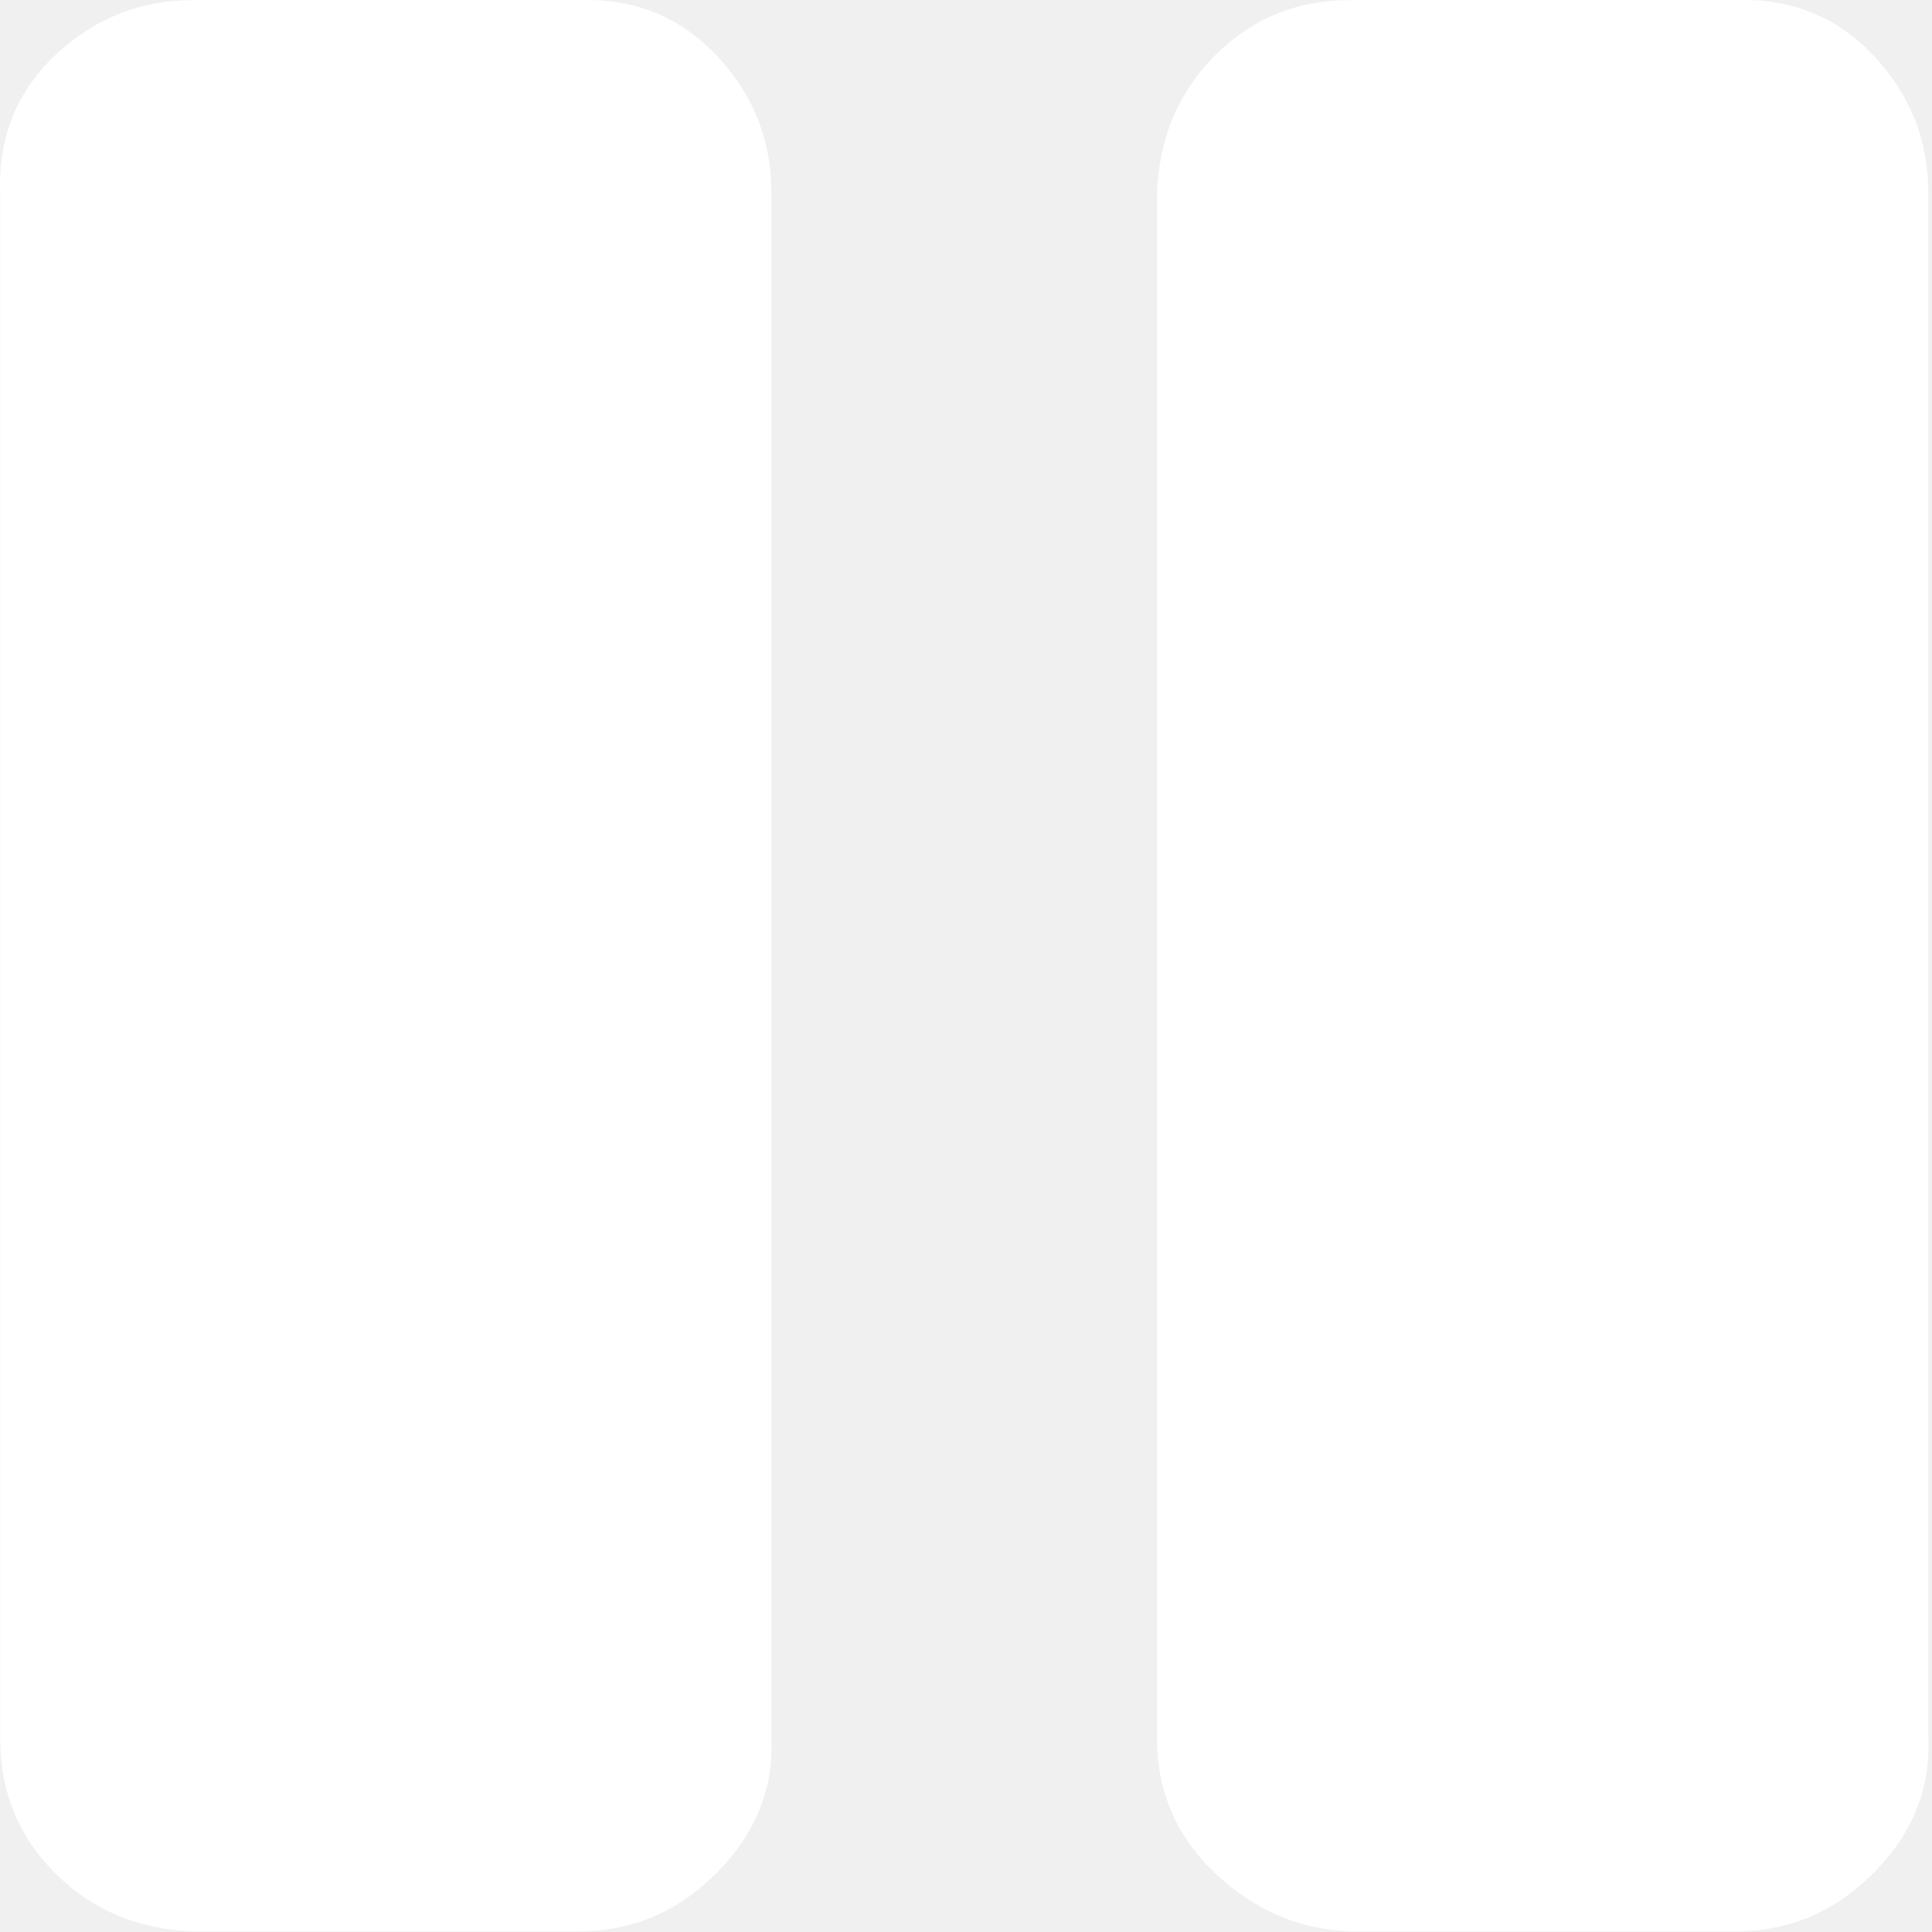
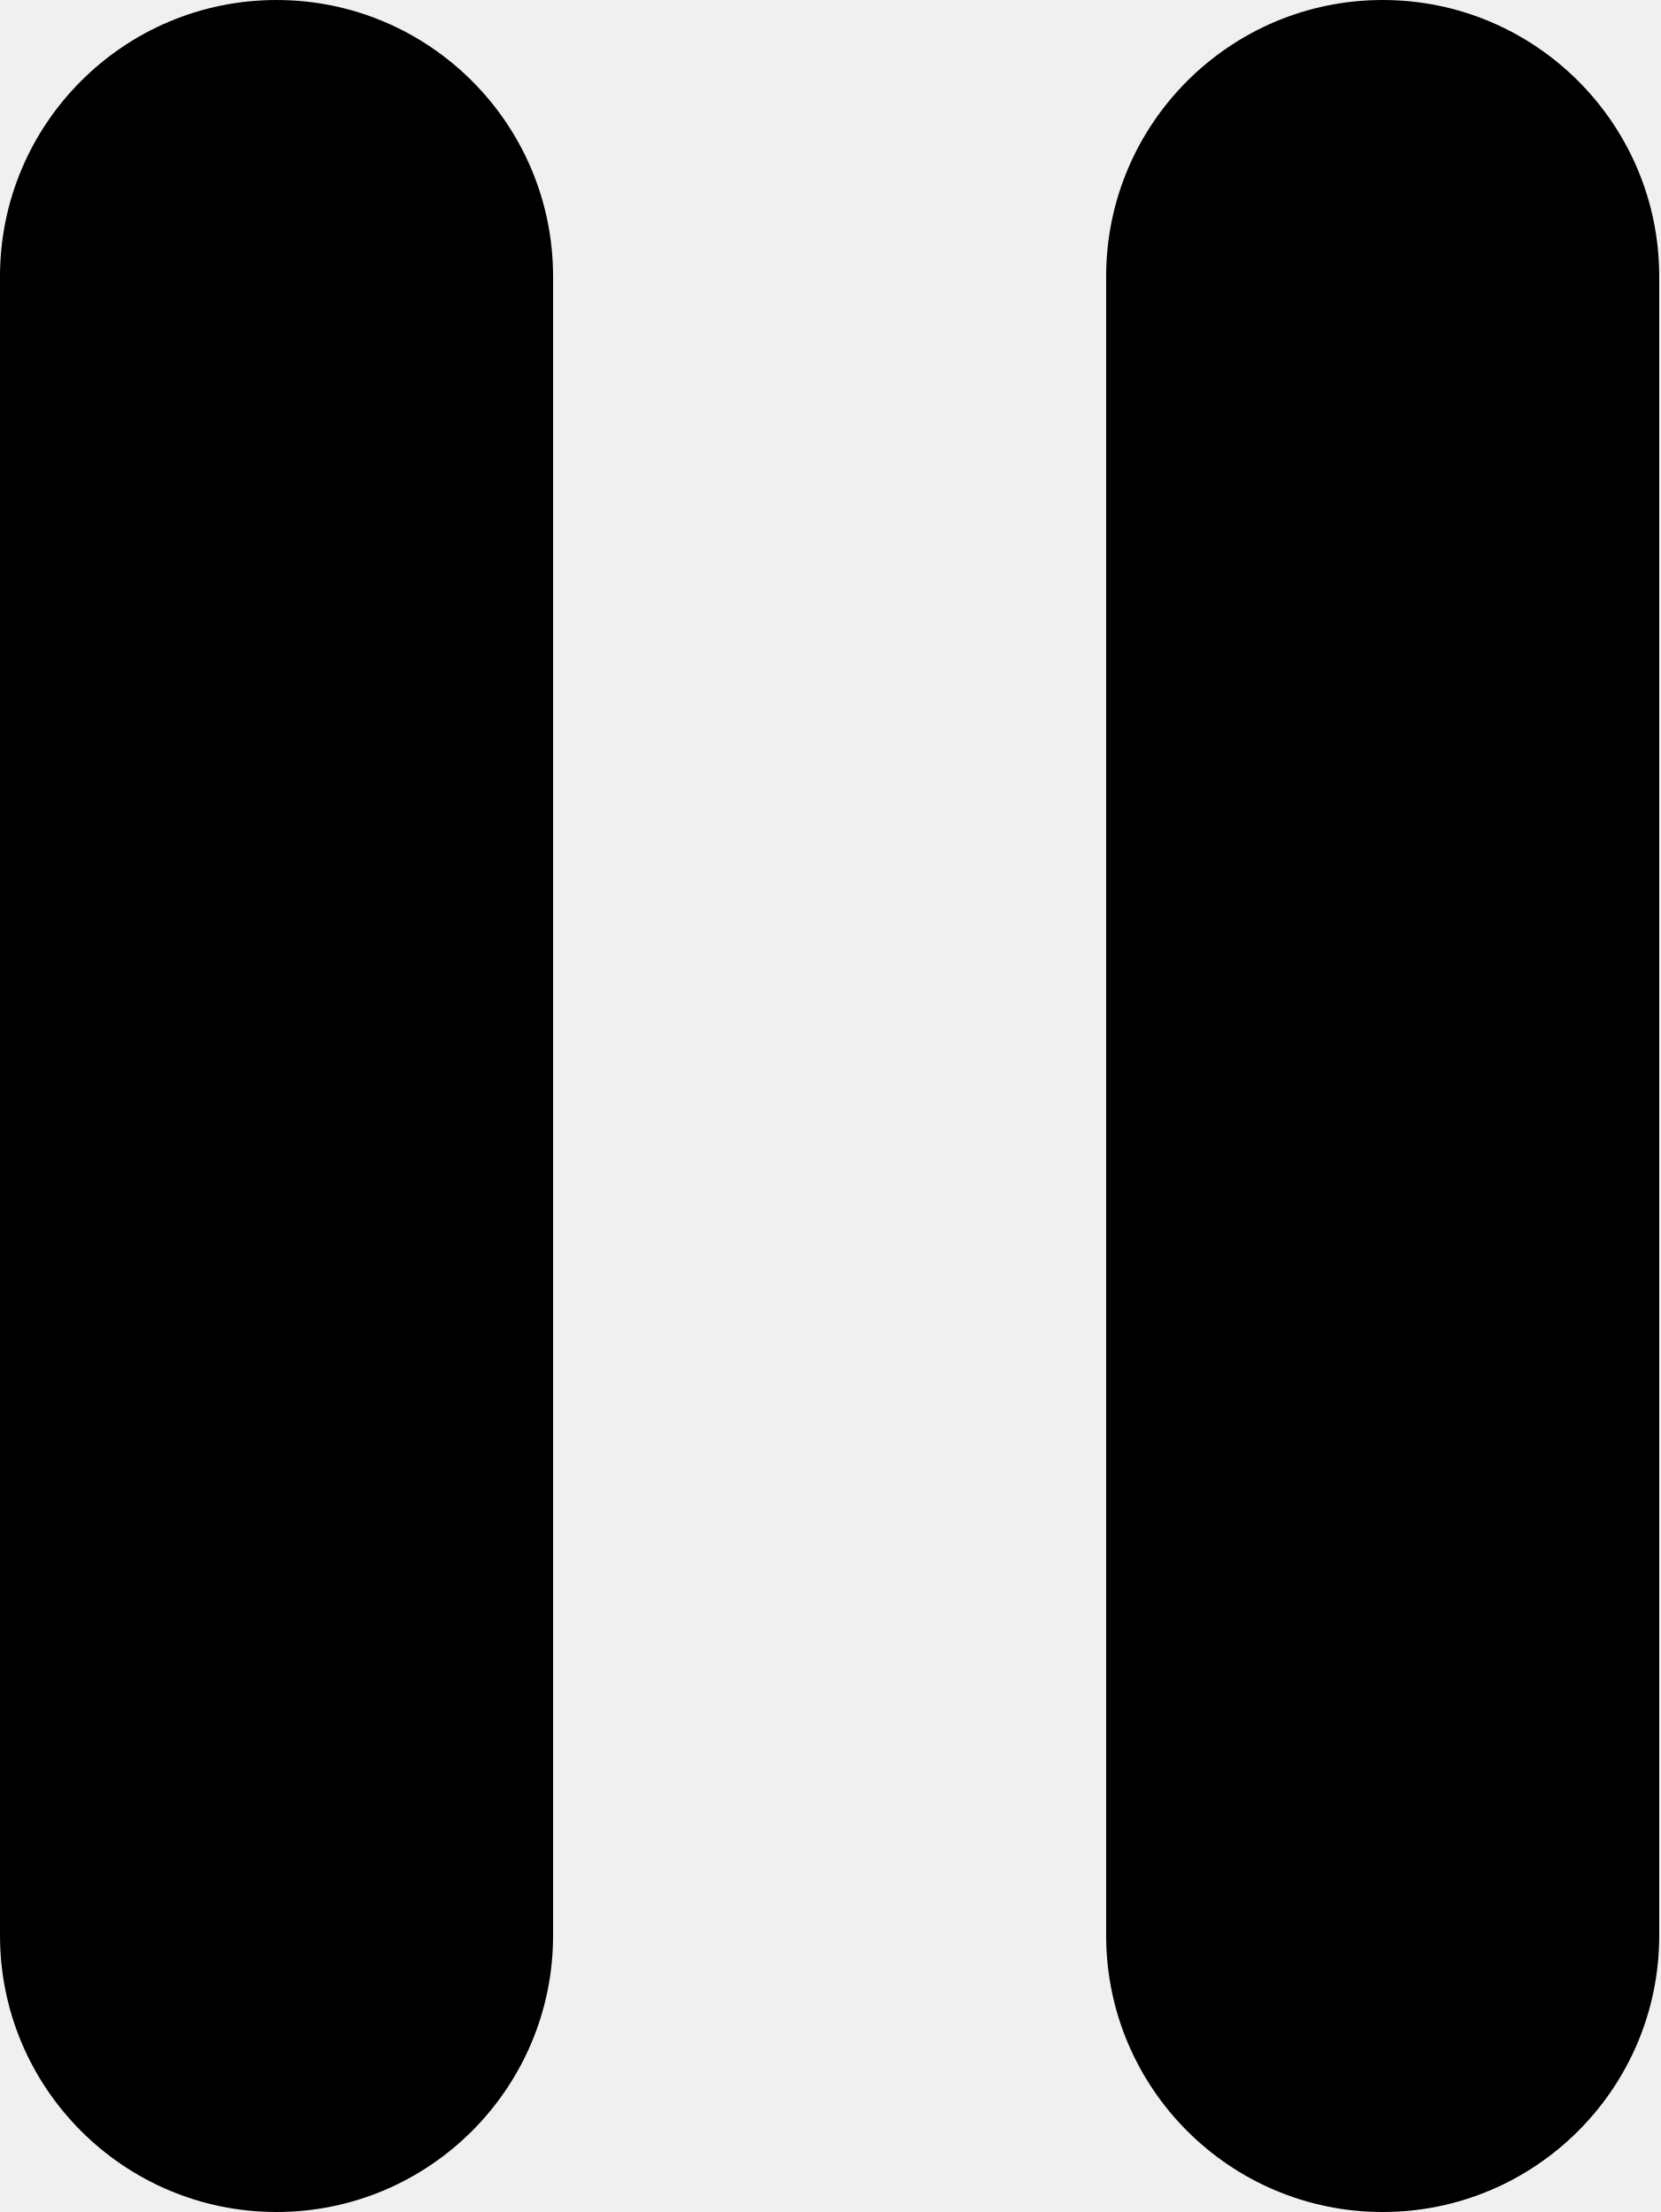
- <svg xmlns="http://www.w3.org/2000/svg" width="505" height="505" viewBox="0 0 505 505" fill="none">
-   <path d="M0.04 454.44C0.04 468.307 4.84 480.04 14.44 489.64C24.04 499.24 36.04 504.307 50.44 504.84H151.24C165.107 504.84 177.107 499.773 187.24 489.64C197.373 479.507 202.173 467.773 201.64 454.44V50.44C201.64 36.573 196.84 24.573 187.24 14.44C177.64 4.307 165.64 -0.493 151.24 0.04H50.44C36.573 0.04 24.573 4.84 14.44 14.44C4.307 24.04 -0.493 36.04 0.04 50.44V454.44ZM302.44 454.44C302.44 468.307 307.507 480.04 317.64 489.64C327.773 499.24 339.507 504.307 352.84 504.84H453.64C467.507 504.84 479.507 499.773 489.64 489.64C499.773 479.507 504.573 467.773 504.04 454.44V50.44C504.04 36.573 499.24 24.573 489.64 14.44C480.04 4.307 468.04 -0.493 453.64 0.04H352.84C338.973 0.04 327.24 4.84 317.64 14.44C308.04 24.04 302.973 36.04 302.44 50.44V454.44Z" fill="white" />
+ <svg xmlns="http://www.w3.org/2000/svg" width="379" height="505" viewBox="0 0 379 505" fill="none">
+   <path fill-rule="evenodd" clip-rule="evenodd" d="M63.125 0C28.28 0 0 28.28 0 63.125V441.875C0 476.72 28.28 505 63.125 505C97.97 505 126.25 476.72 126.25 441.875V63.125C126.25 28.28 97.97 0 63.125 0ZM378.75 63.125V441.875C378.75 476.72 350.47 505 315.625 505C280.78 505 252.5 476.72 252.5 441.875V63.125C252.5 28.28 280.78 0 315.625 0C350.47 0 378.75 28.28 378.75 63.125Z" fill="black" />
</svg>
